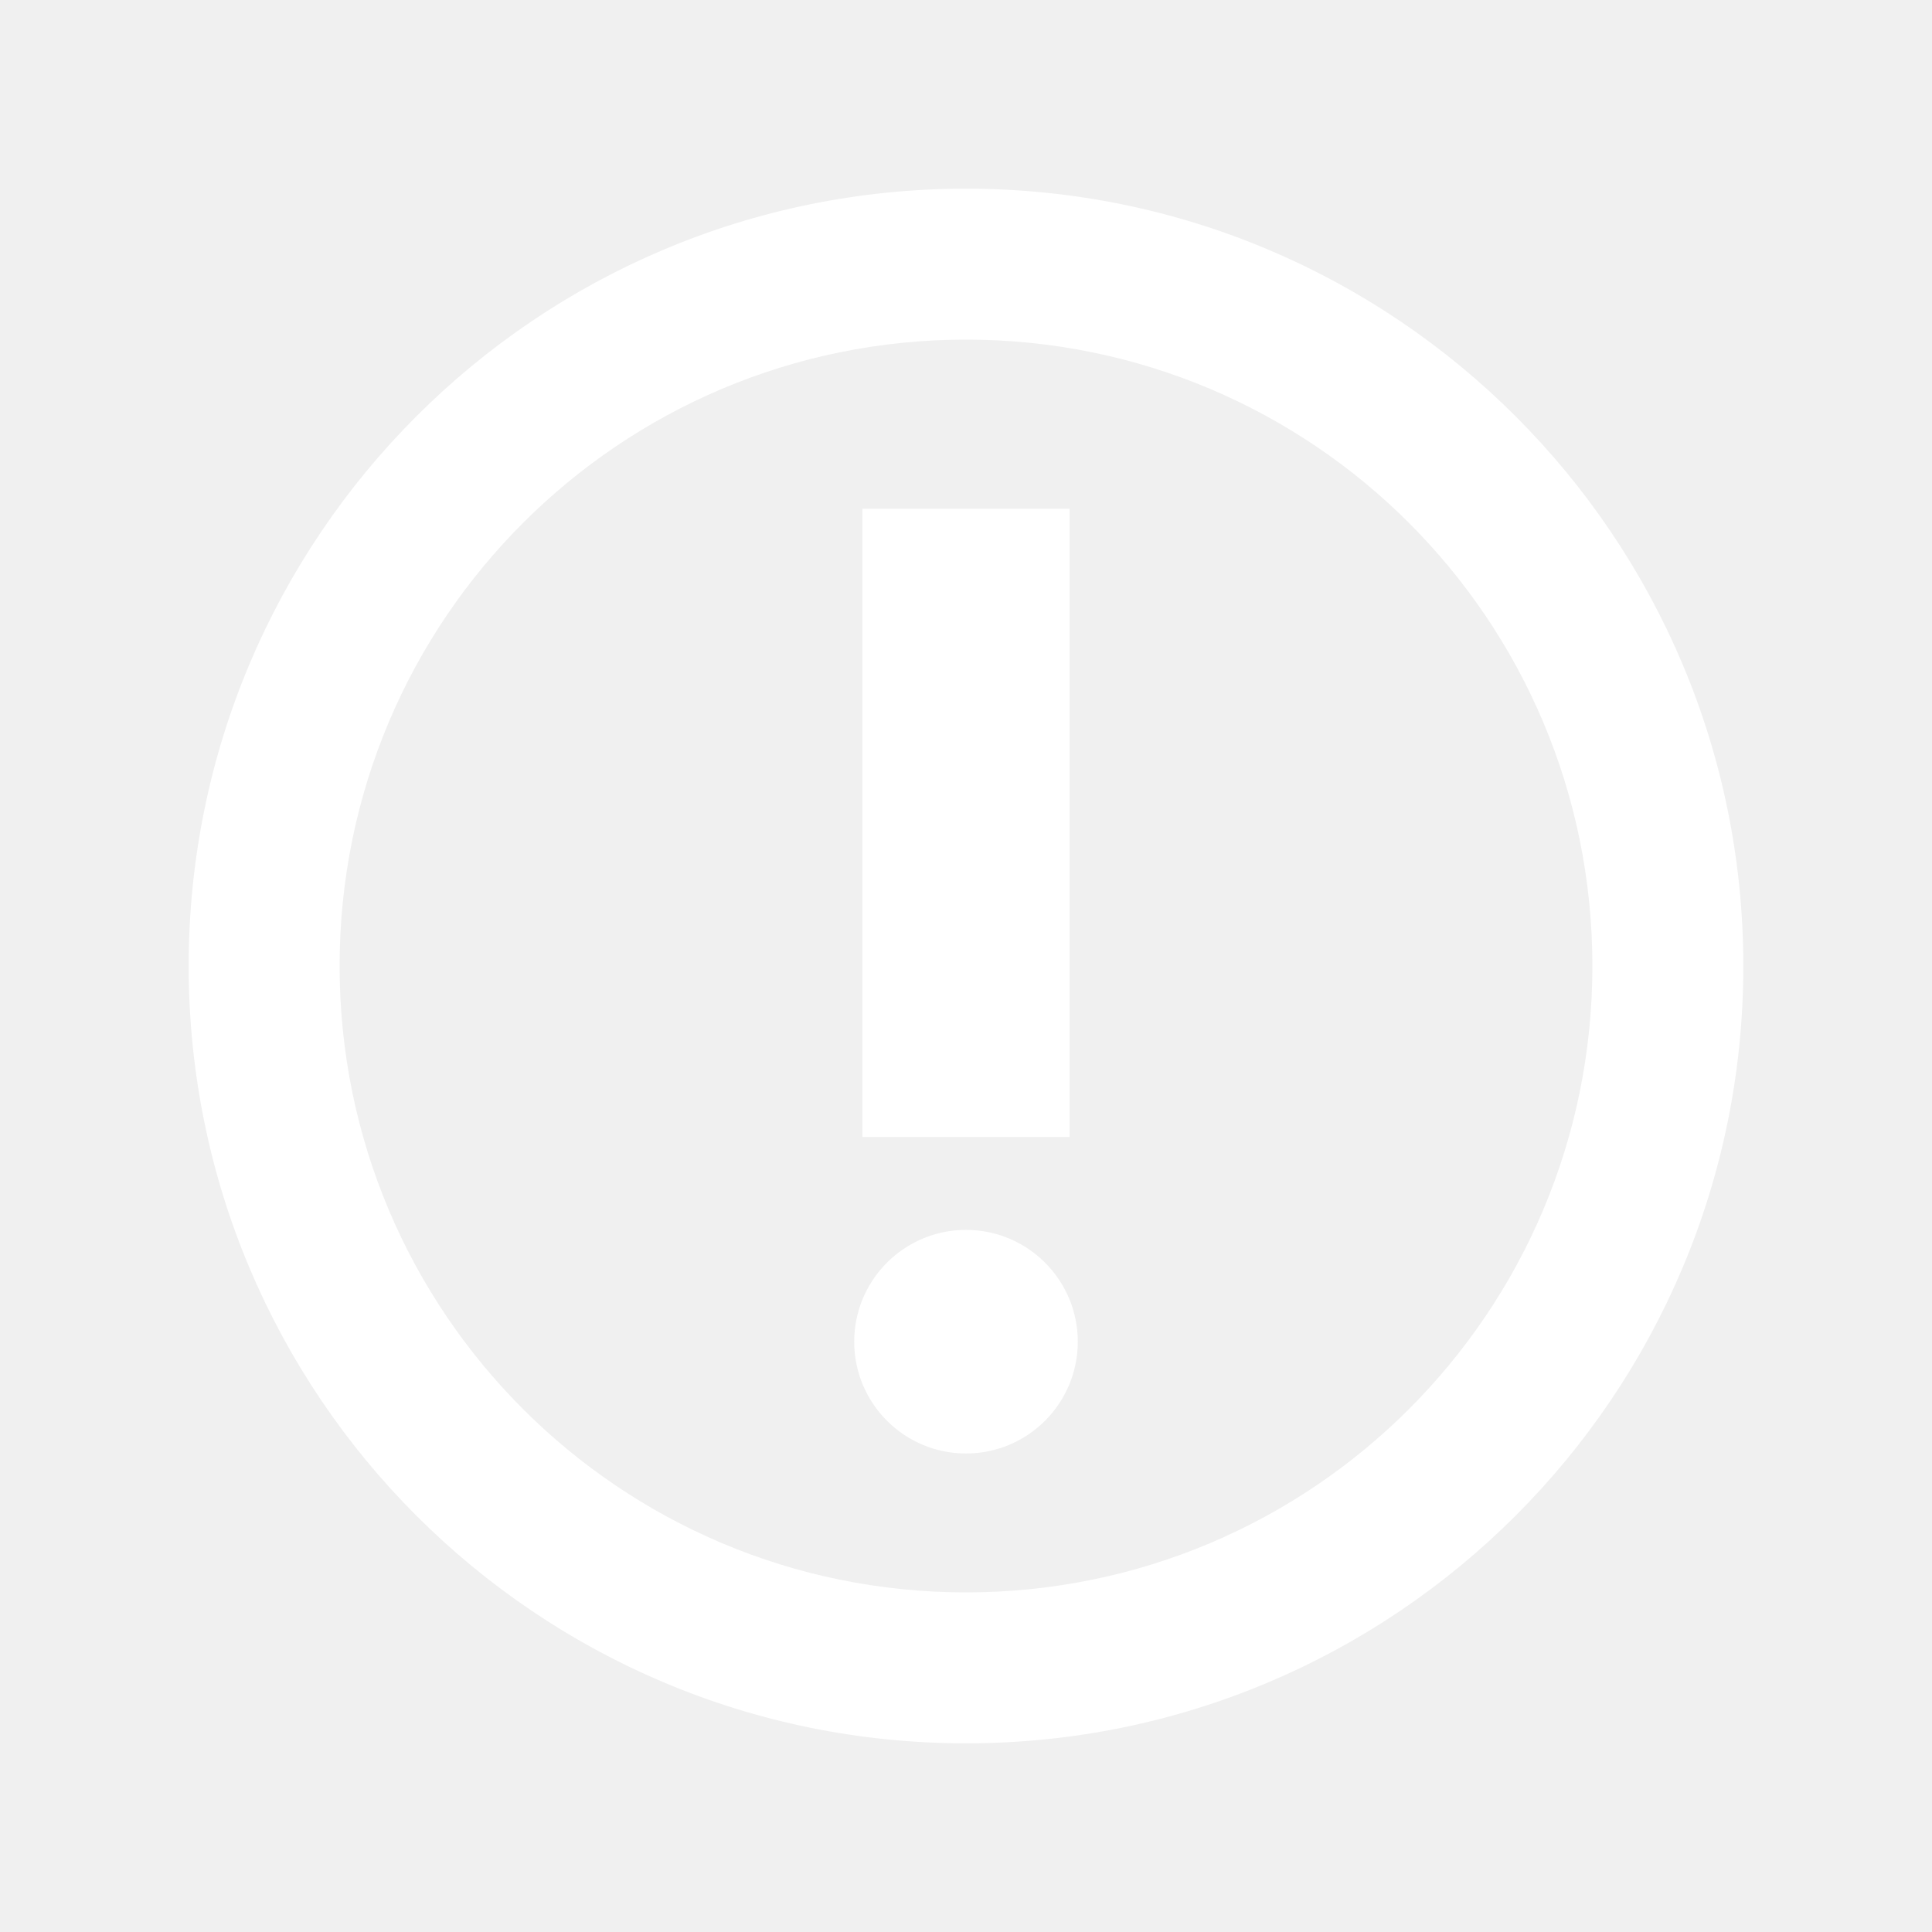
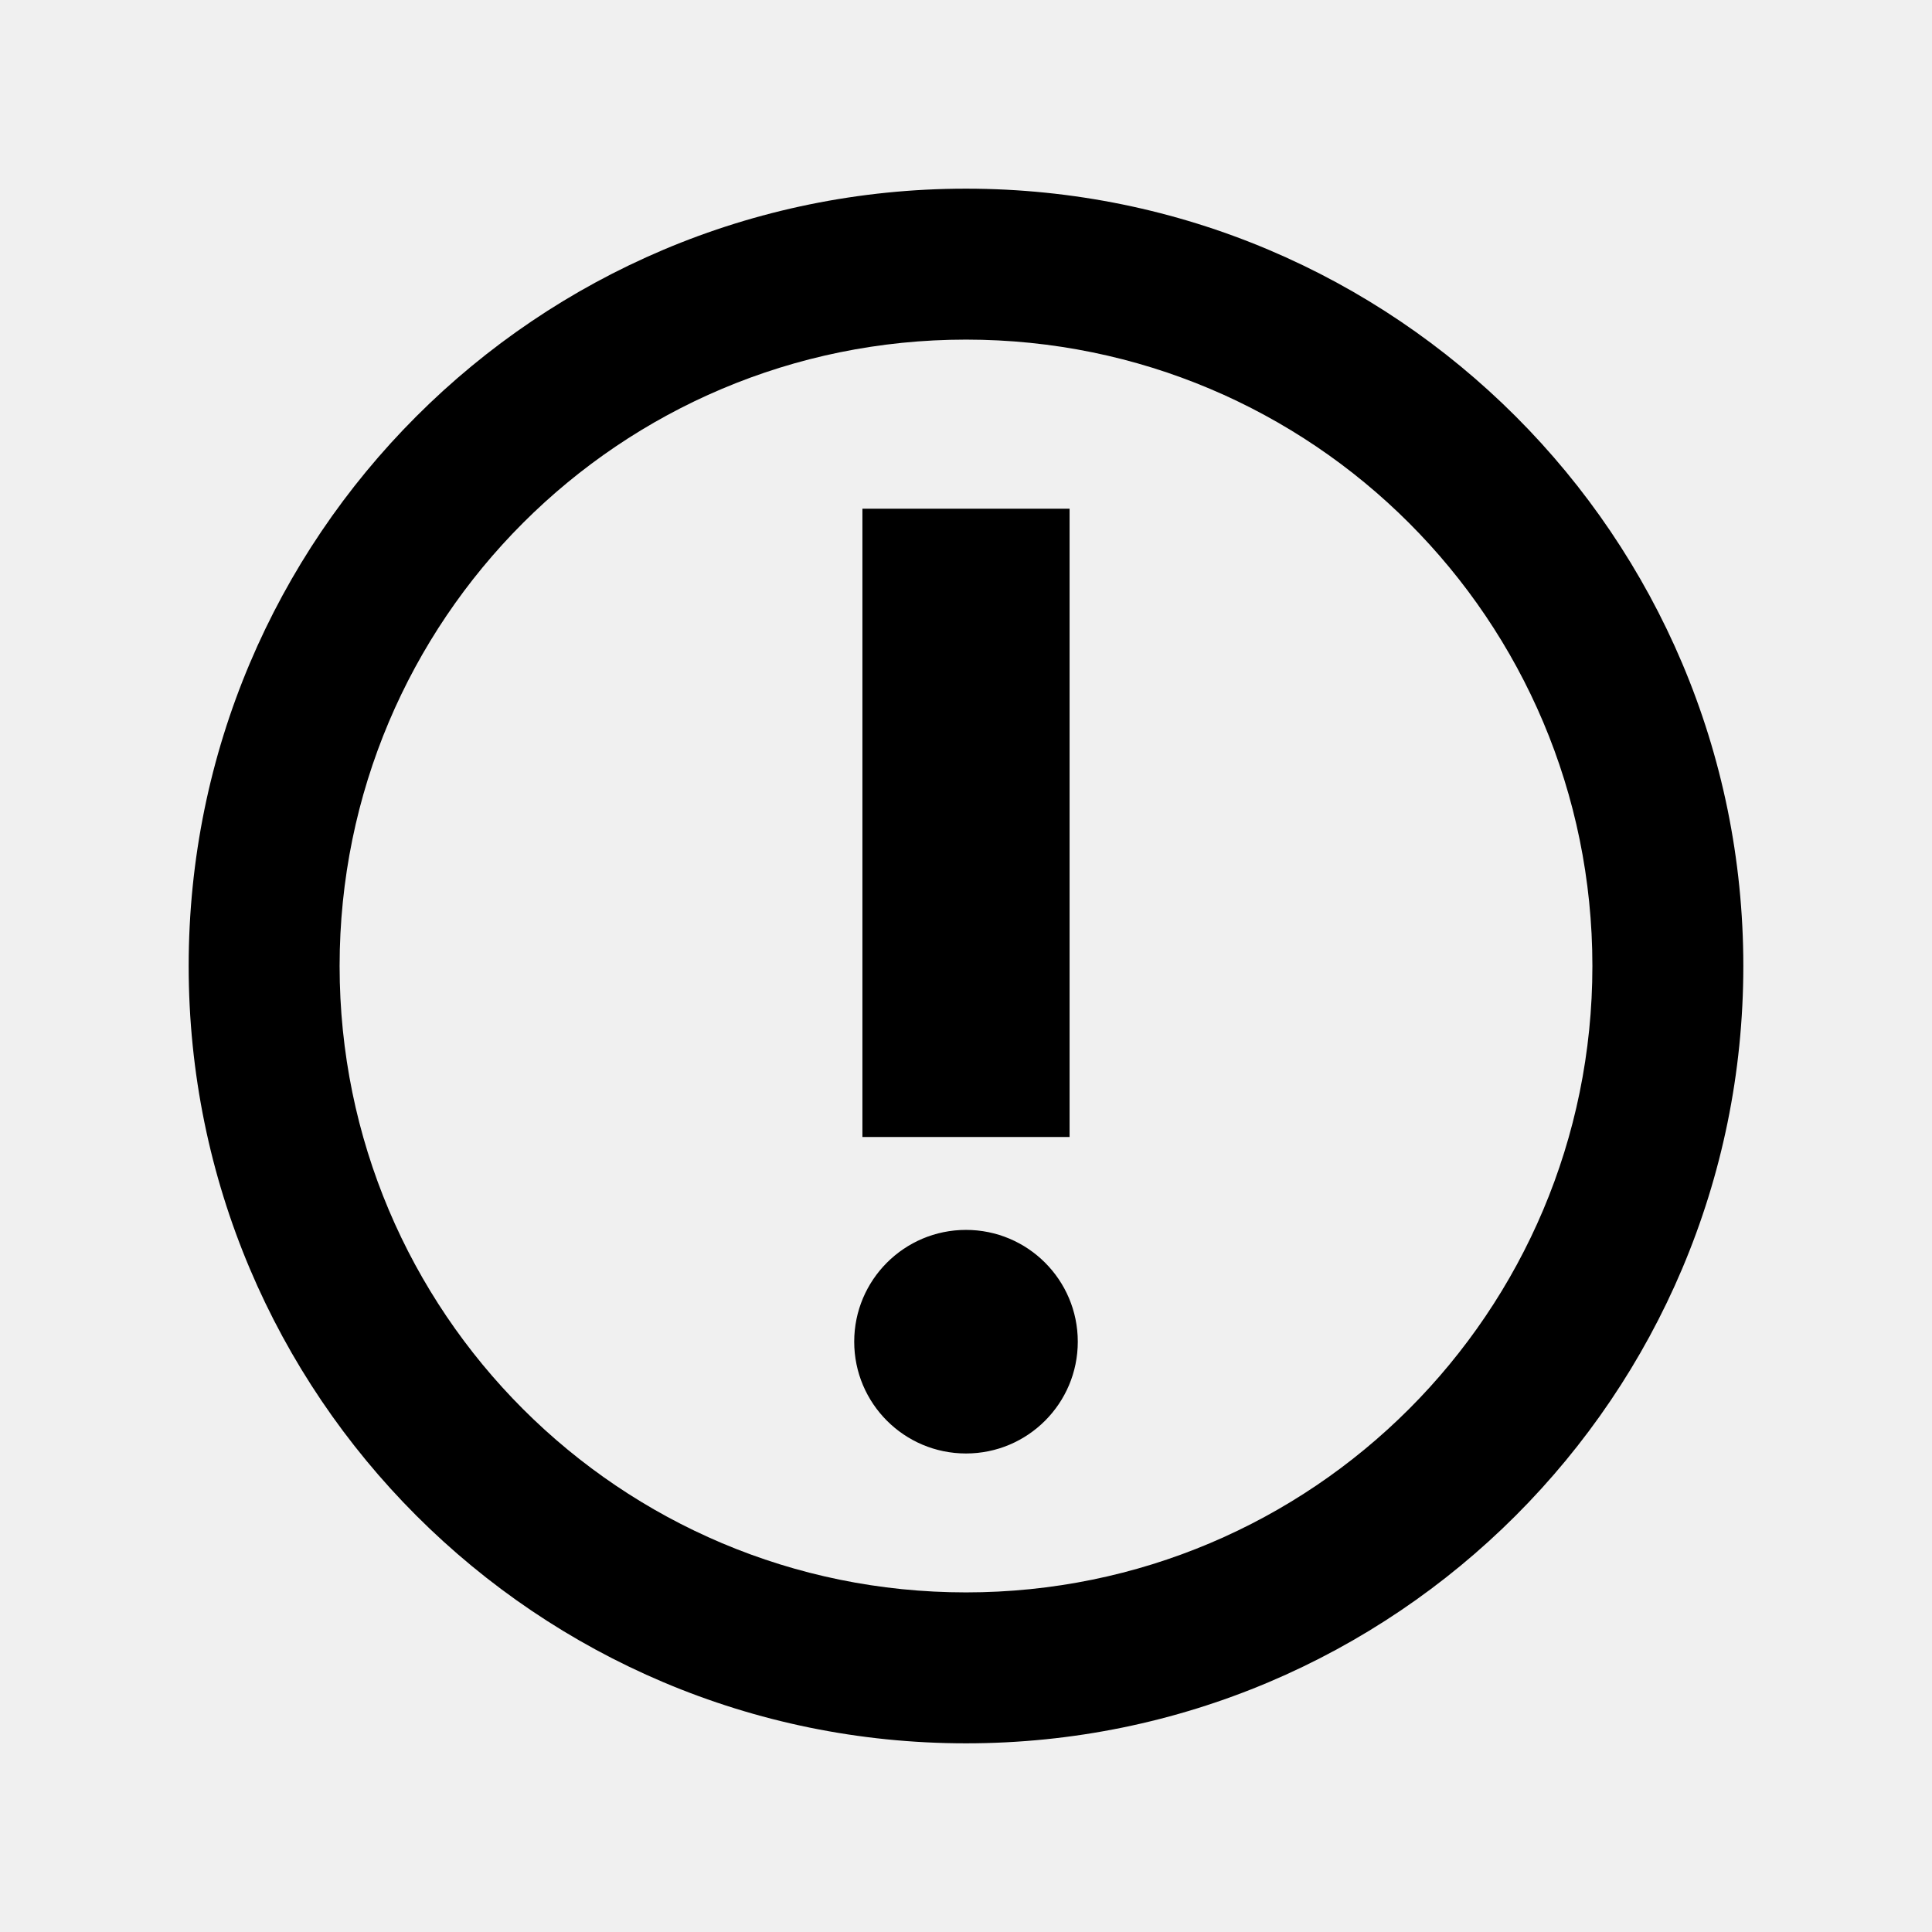
- <svg xmlns="http://www.w3.org/2000/svg" width="512" height="512" viewBox="0 0 512 512">
-   <path fill="#fff" d="M228.55 134.812h54.9v166.5h-54.9v-166.5zm27.45 250.376c-16.362 0-29.626-13.264-29.626-29.625s13.264-29.627 29.626-29.627c16.361 0 29.625 13.266 29.625 29.627s-13.264 29.625-29.625 29.625zm0-295.188c91.742 0 166 74.245 166 166 0 91.741-74.245 166-166 166-91.742 0-166-74.245-166-166 0-91.741 74.245-166 166-166zm0-40c-113.771 0-206 92.229-206 206s92.229 206 206 206 206-92.229 206-206-92.229-206-206-206z" />
+ <svg xmlns="http://www.w3.org/2000/svg" width="512" height="512" viewBox="0 0 512 512" id="svg3017" version="1.1">
+   <defs id="defs3023" />
+   <path fill="#fff" d="M228.55 134.812h54.9v166.5h-54.9v-166.5zm27.45 250.376c-16.362 0-29.626-13.264-29.626-29.625s13.264-29.627 29.626-29.627c16.361 0 29.625 13.266 29.625 29.627s-13.264 29.625-29.625 29.625zm0-295.188c91.742 0 166 74.245 166 166 0 91.741-74.245 166-166 166-91.742 0-166-74.245-166-166 0-91.741 74.245-166 166-166zm0-40c-113.771 0-206 92.229-206 206s92.229 206 206 206 206-92.229 206-206-92.229-206-206-206z" id="path3019" style="fill:#000000" />
</svg>
